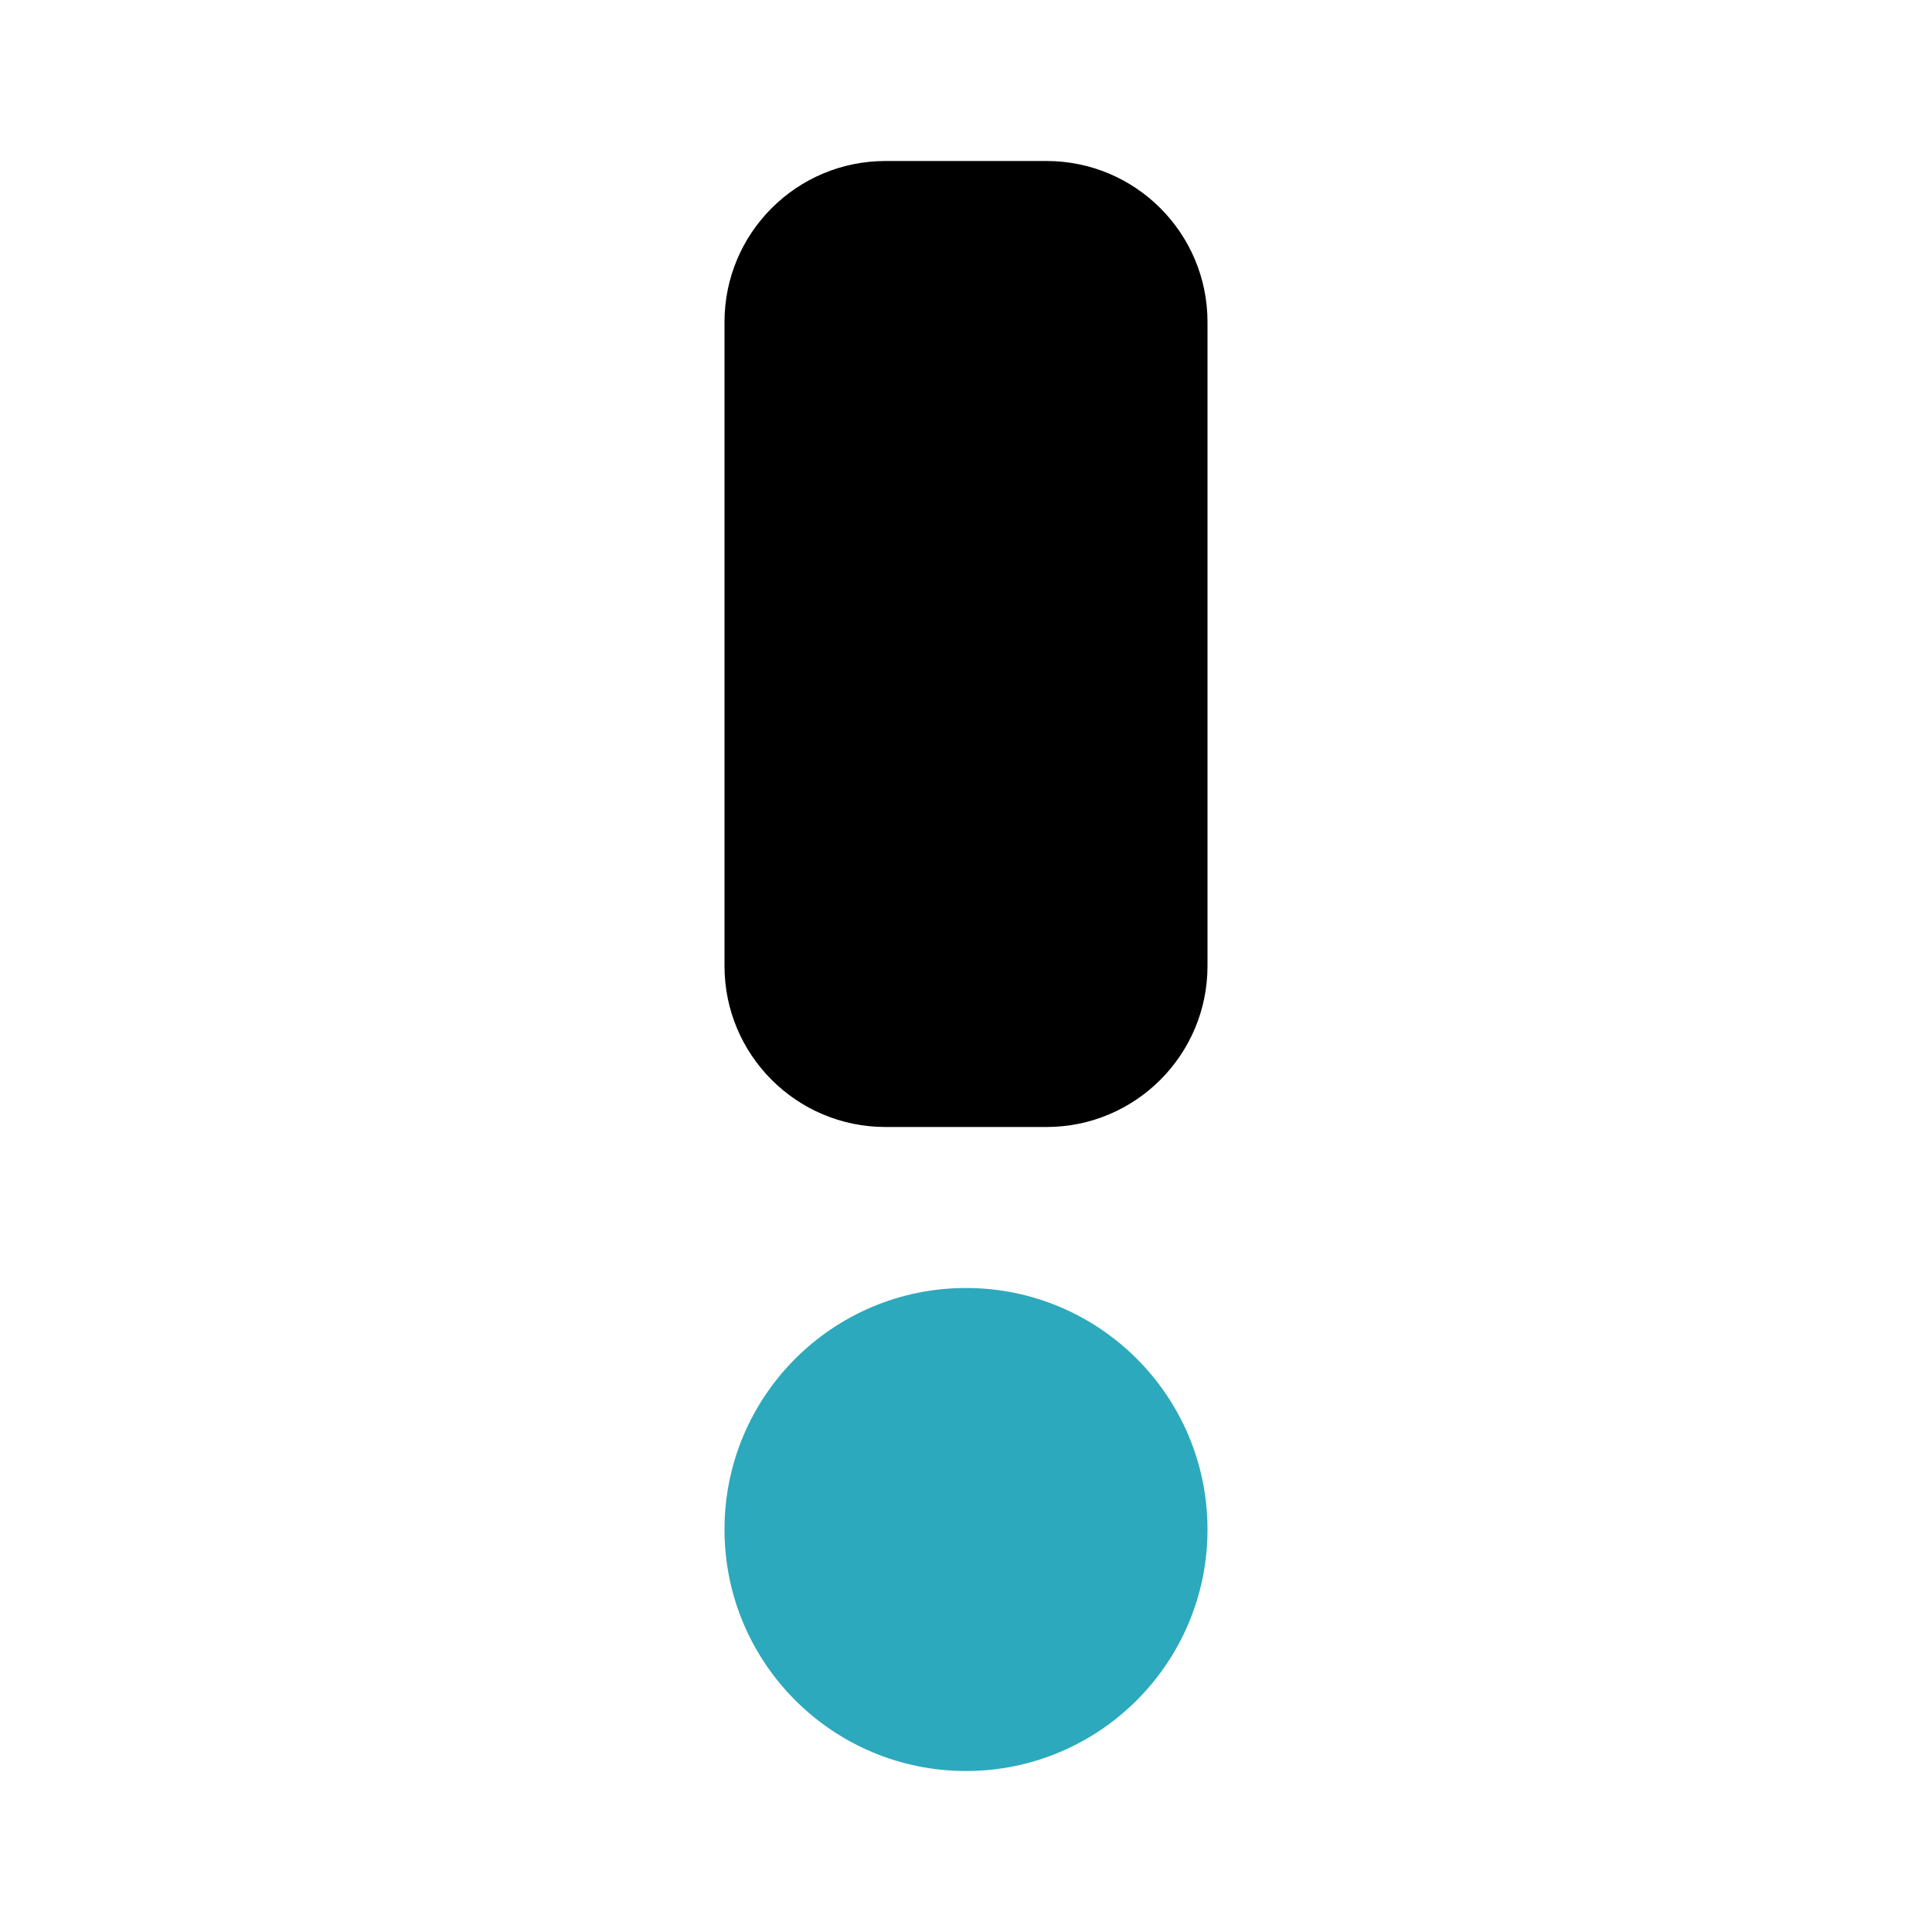
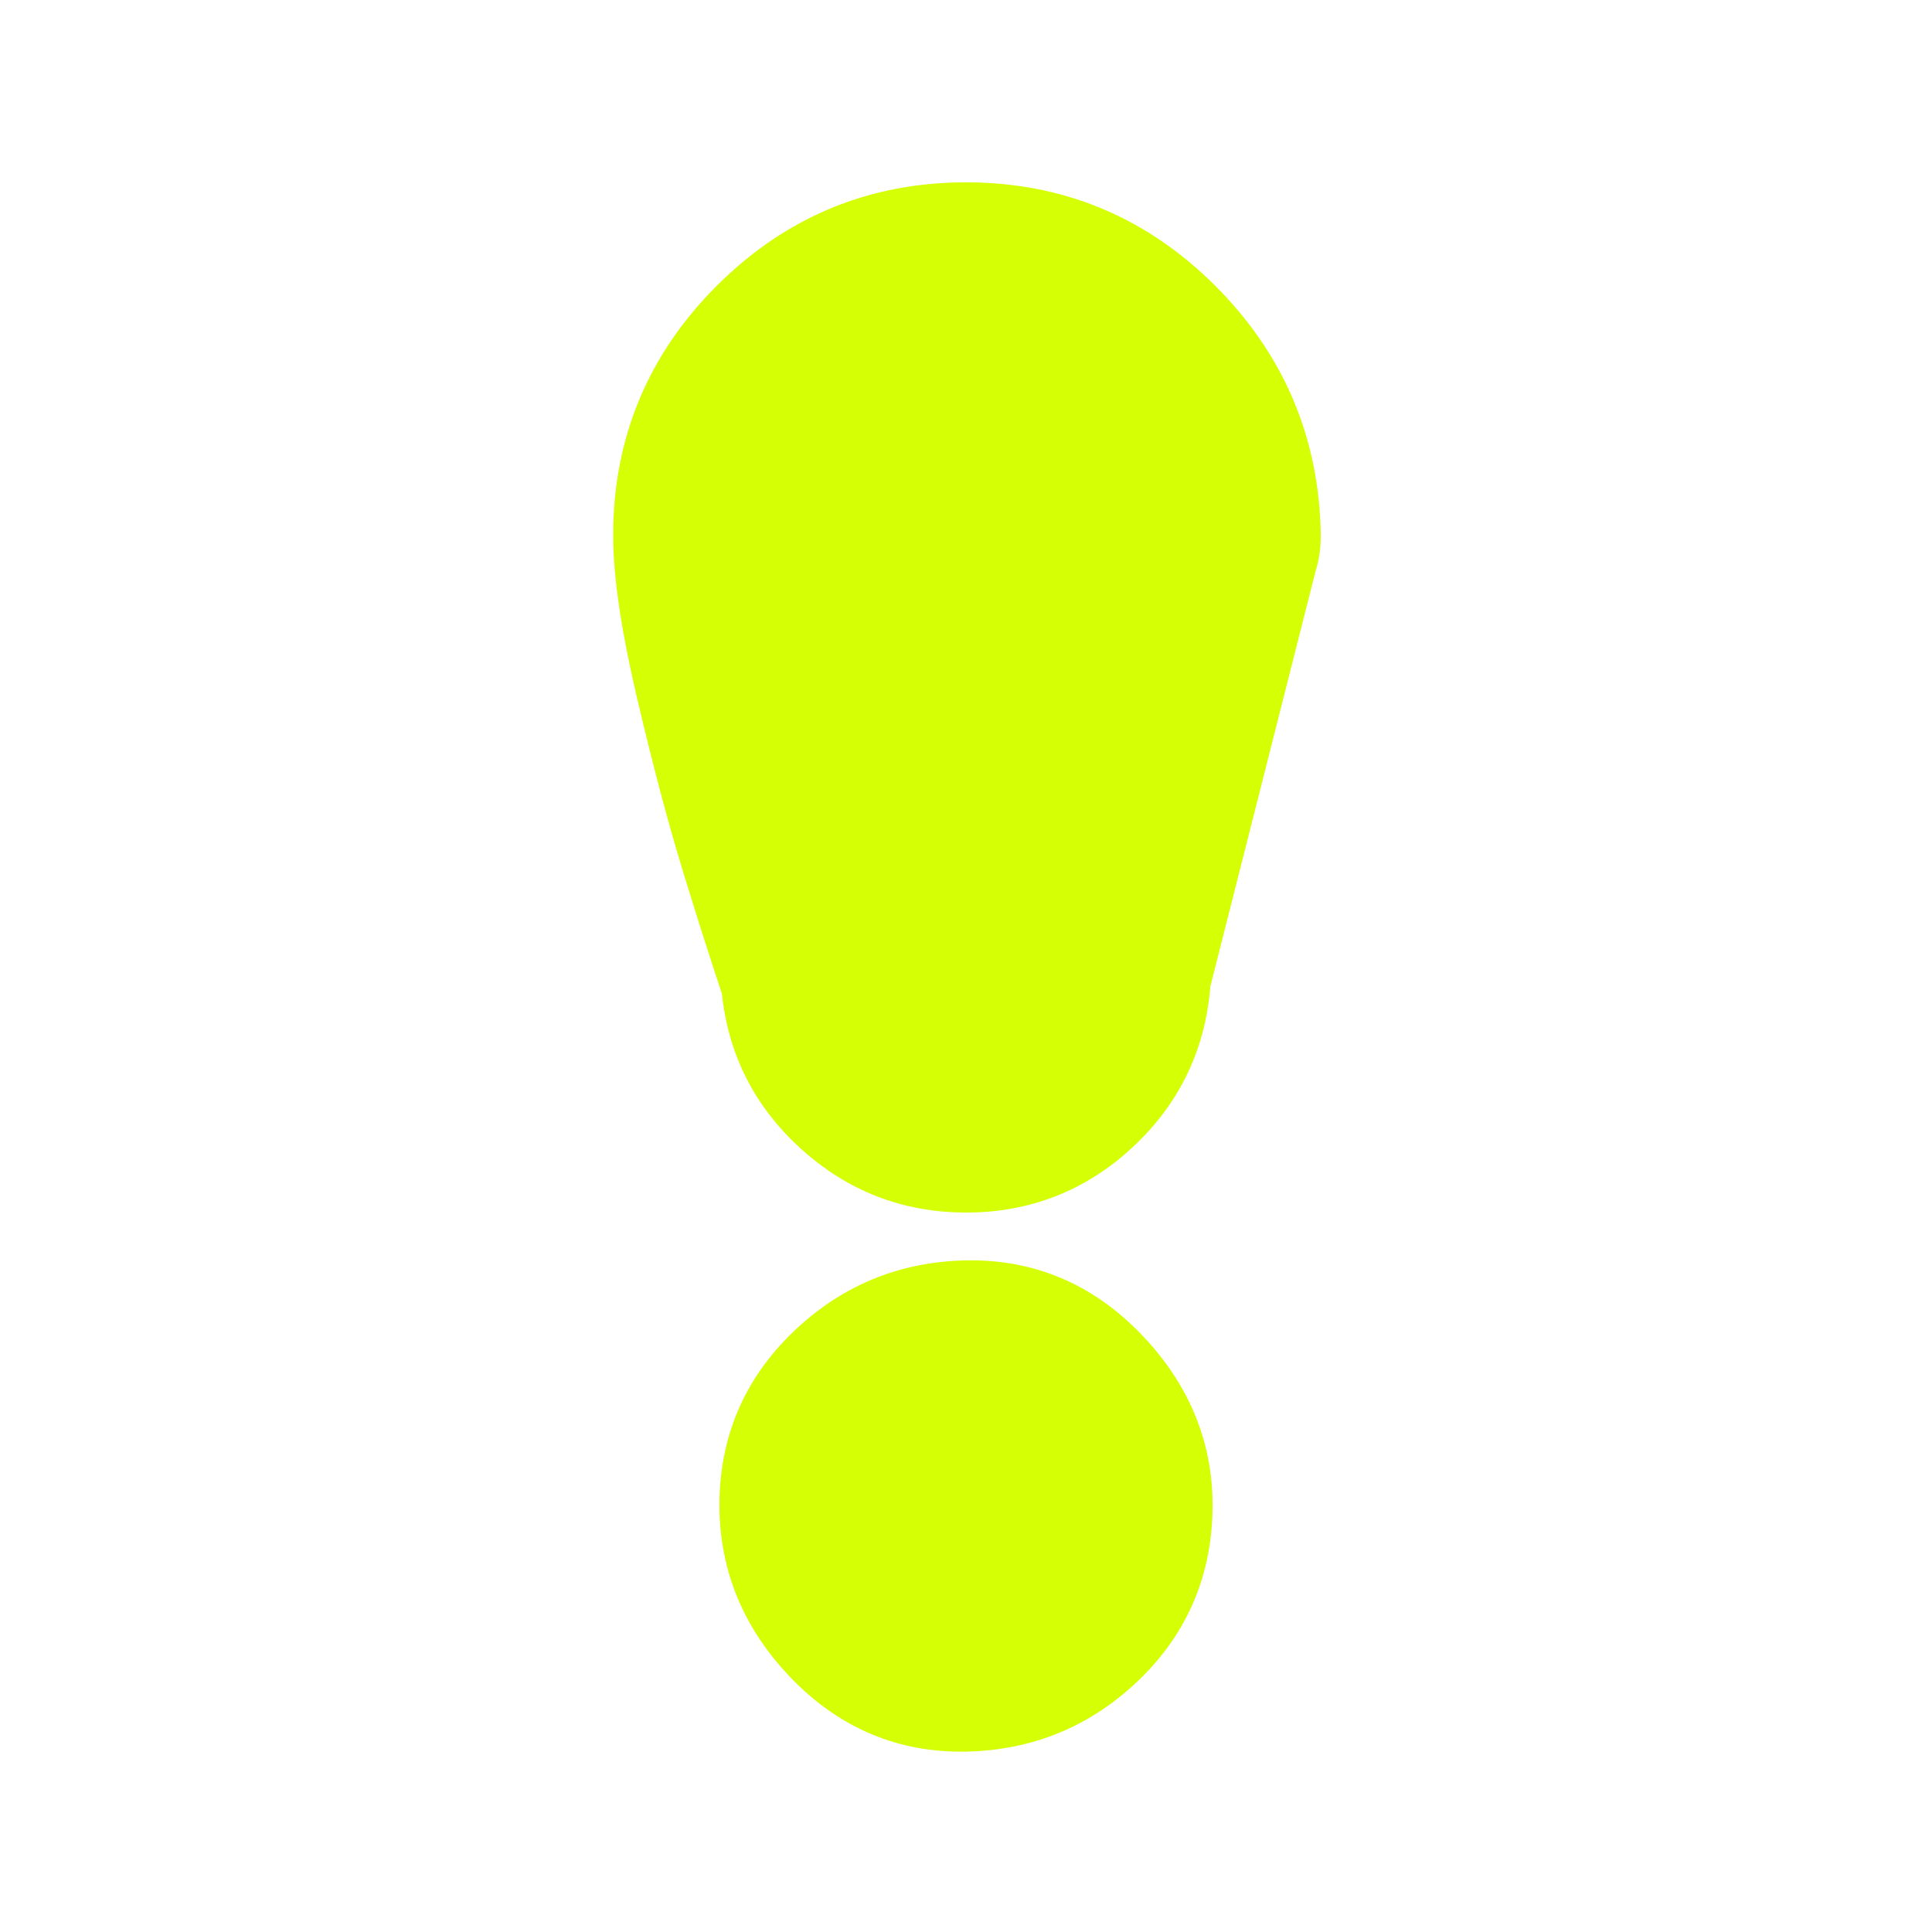
- <svg xmlns="http://www.w3.org/2000/svg" fill="#000000" width="800px" height="800px" viewBox="0 0 24 24" id="exclamation" data-name="Flat Color" class="icon flat-color">
-   <rect id="primary" x="9" y="2" width="6" height="12" rx="2" style="fill: rgb(0, 0, 0);" />
-   <circle id="secondary" cx="12" cy="19" r="3" style="fill: rgb(44, 169, 188);" />
+ <svg xmlns="http://www.w3.org/2000/svg" fill="#D4FF05" width="800px" height="800px" viewBox="0 0 32 32" version="1.1" stroke="#D4FF05">
+   <g id="SVGRepo_bgCarrier" stroke-width="0" />
+   <g id="SVGRepo_tracerCarrier" stroke-linecap="round" stroke-linejoin="round" />
+   <g id="SVGRepo_iconCarrier">
+     <path d="M10.656 8.864q0-2.208 1.568-3.776t3.776-1.568 3.776 1.568 1.6 3.776q0 0.256-0.064 0.448l-1.76 6.944q-0.096 1.408-1.12 2.368t-2.432 0.96q-1.376 0-2.4-0.928t-1.152-2.304q-0.32-0.96-0.672-2.112t-0.736-2.784-0.384-2.592zM12.416 24.928q0-1.472 1.056-2.496t2.528-1.056 2.528 1.056 1.056 2.496q0 1.504-1.056 2.528t-2.528 1.056-2.528-1.056-1.056-2.528z" />
+   </g>
</svg>
